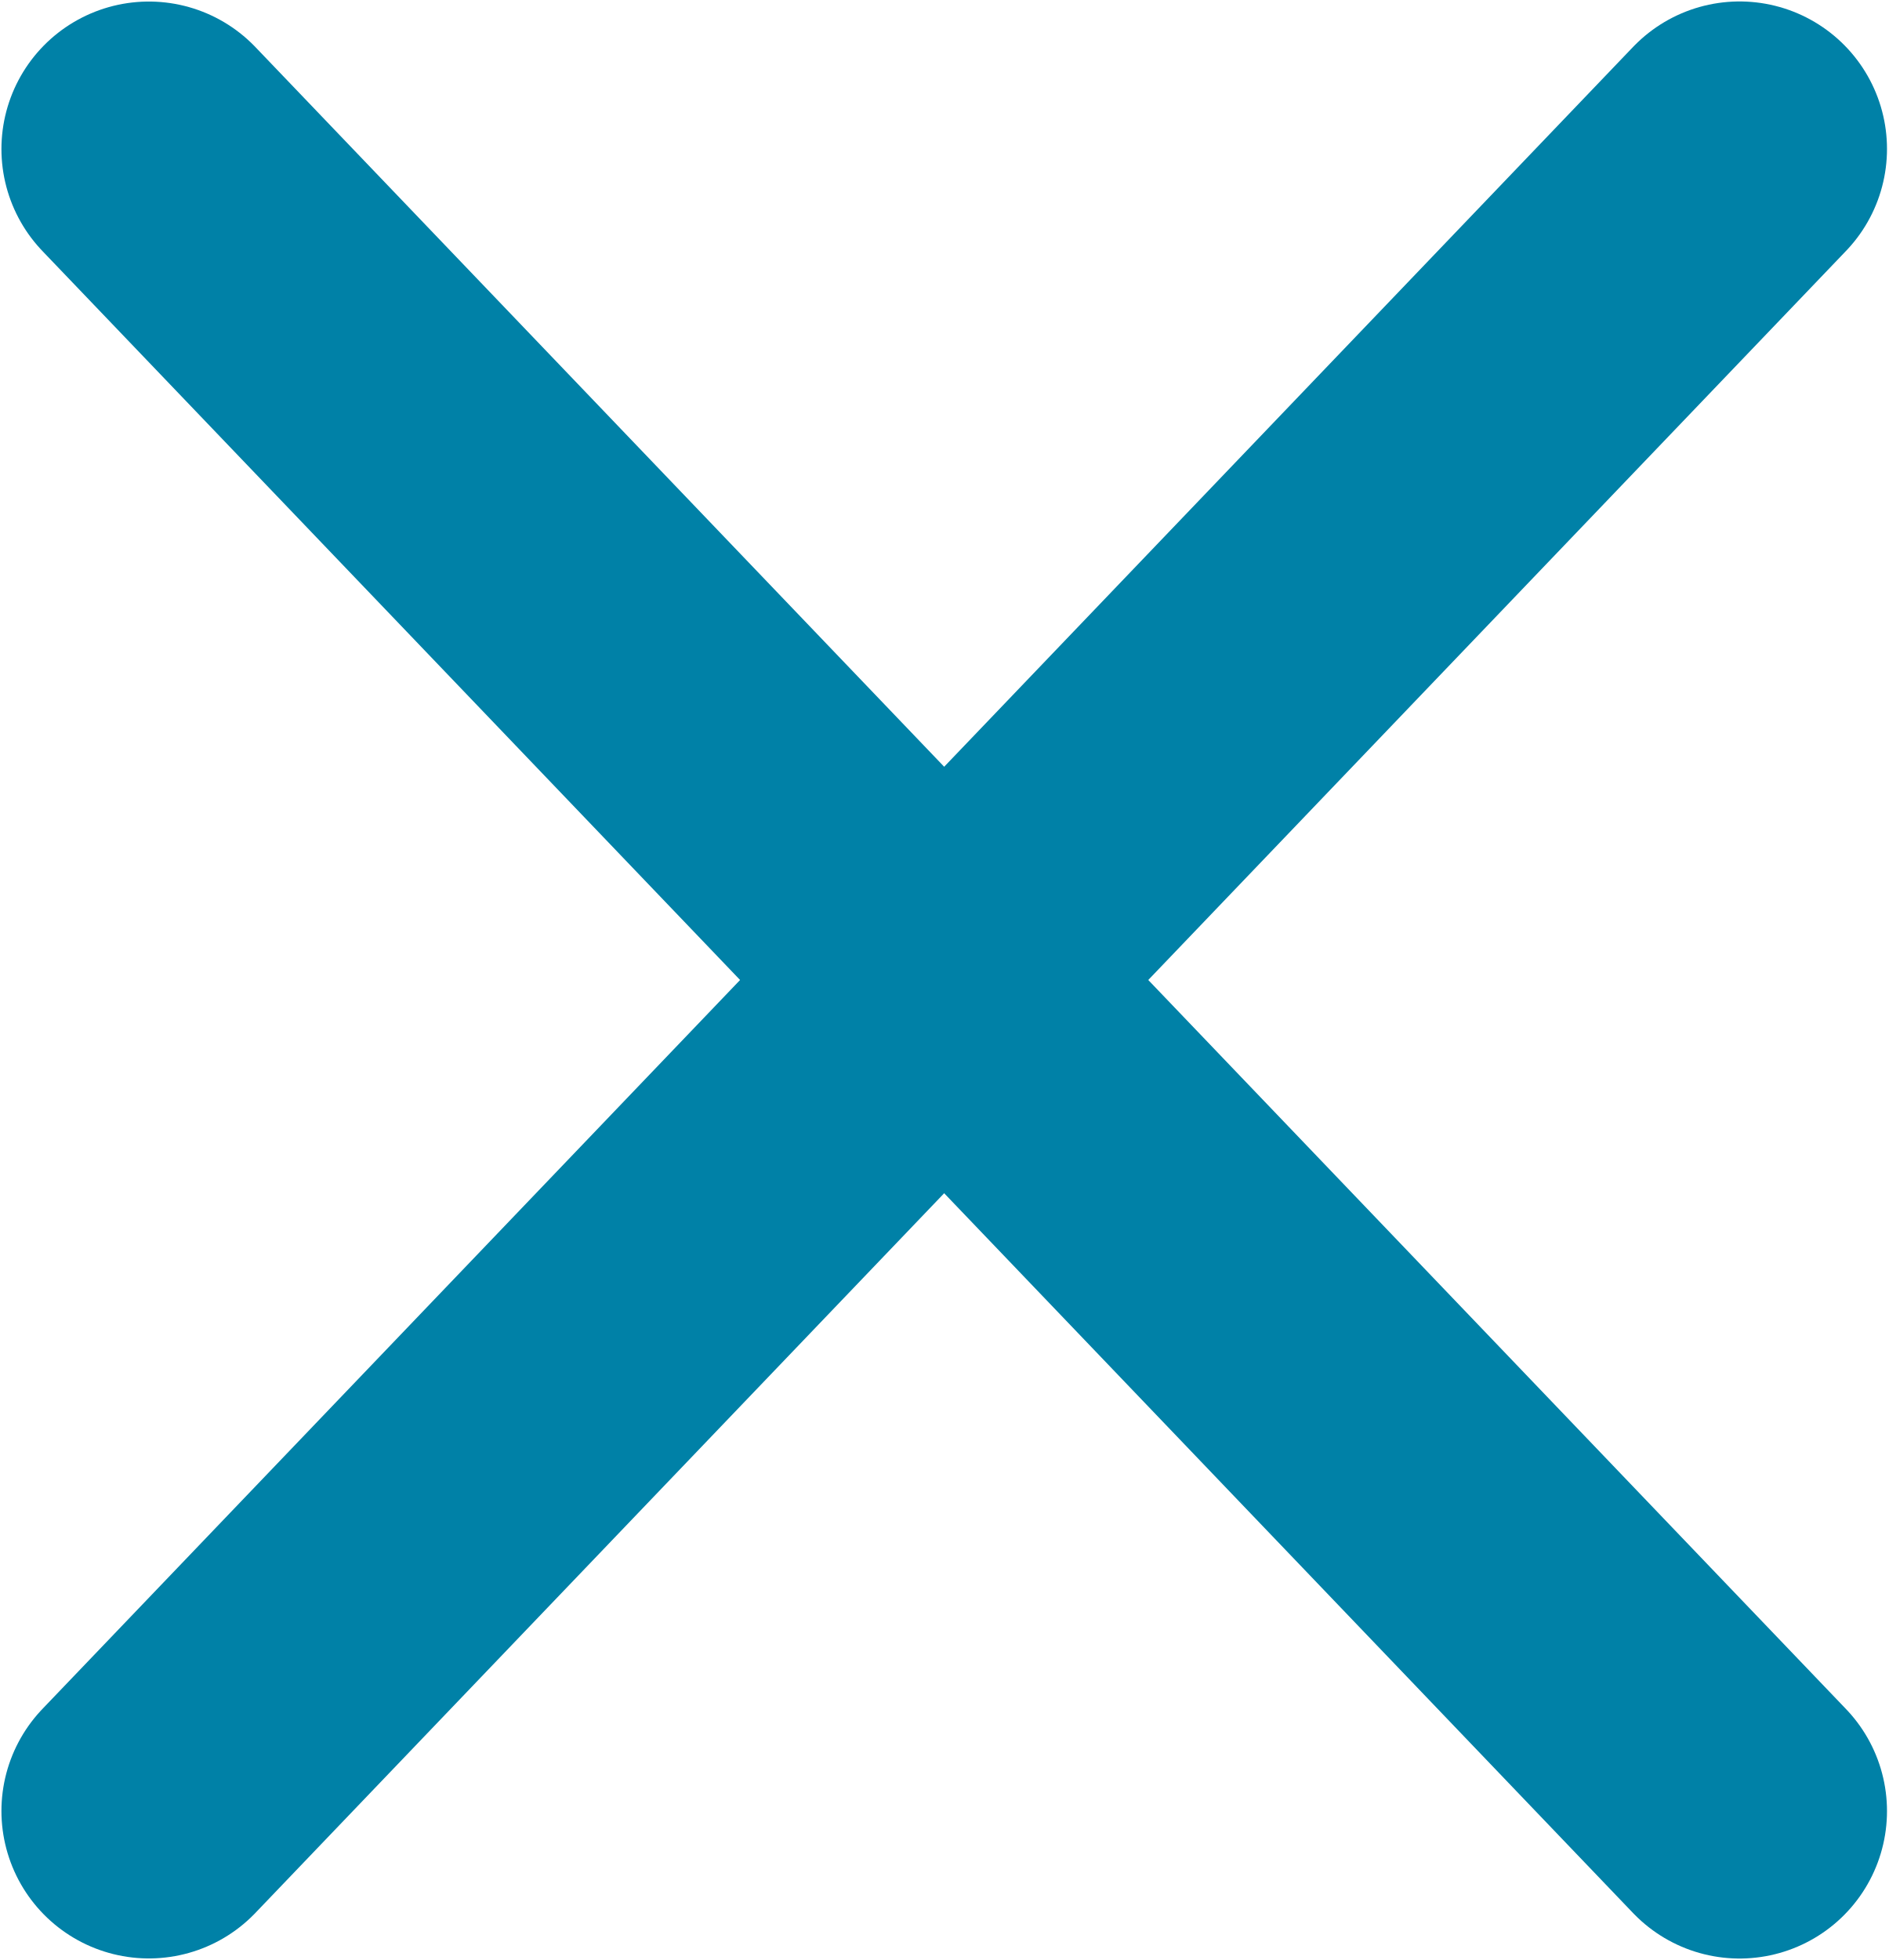
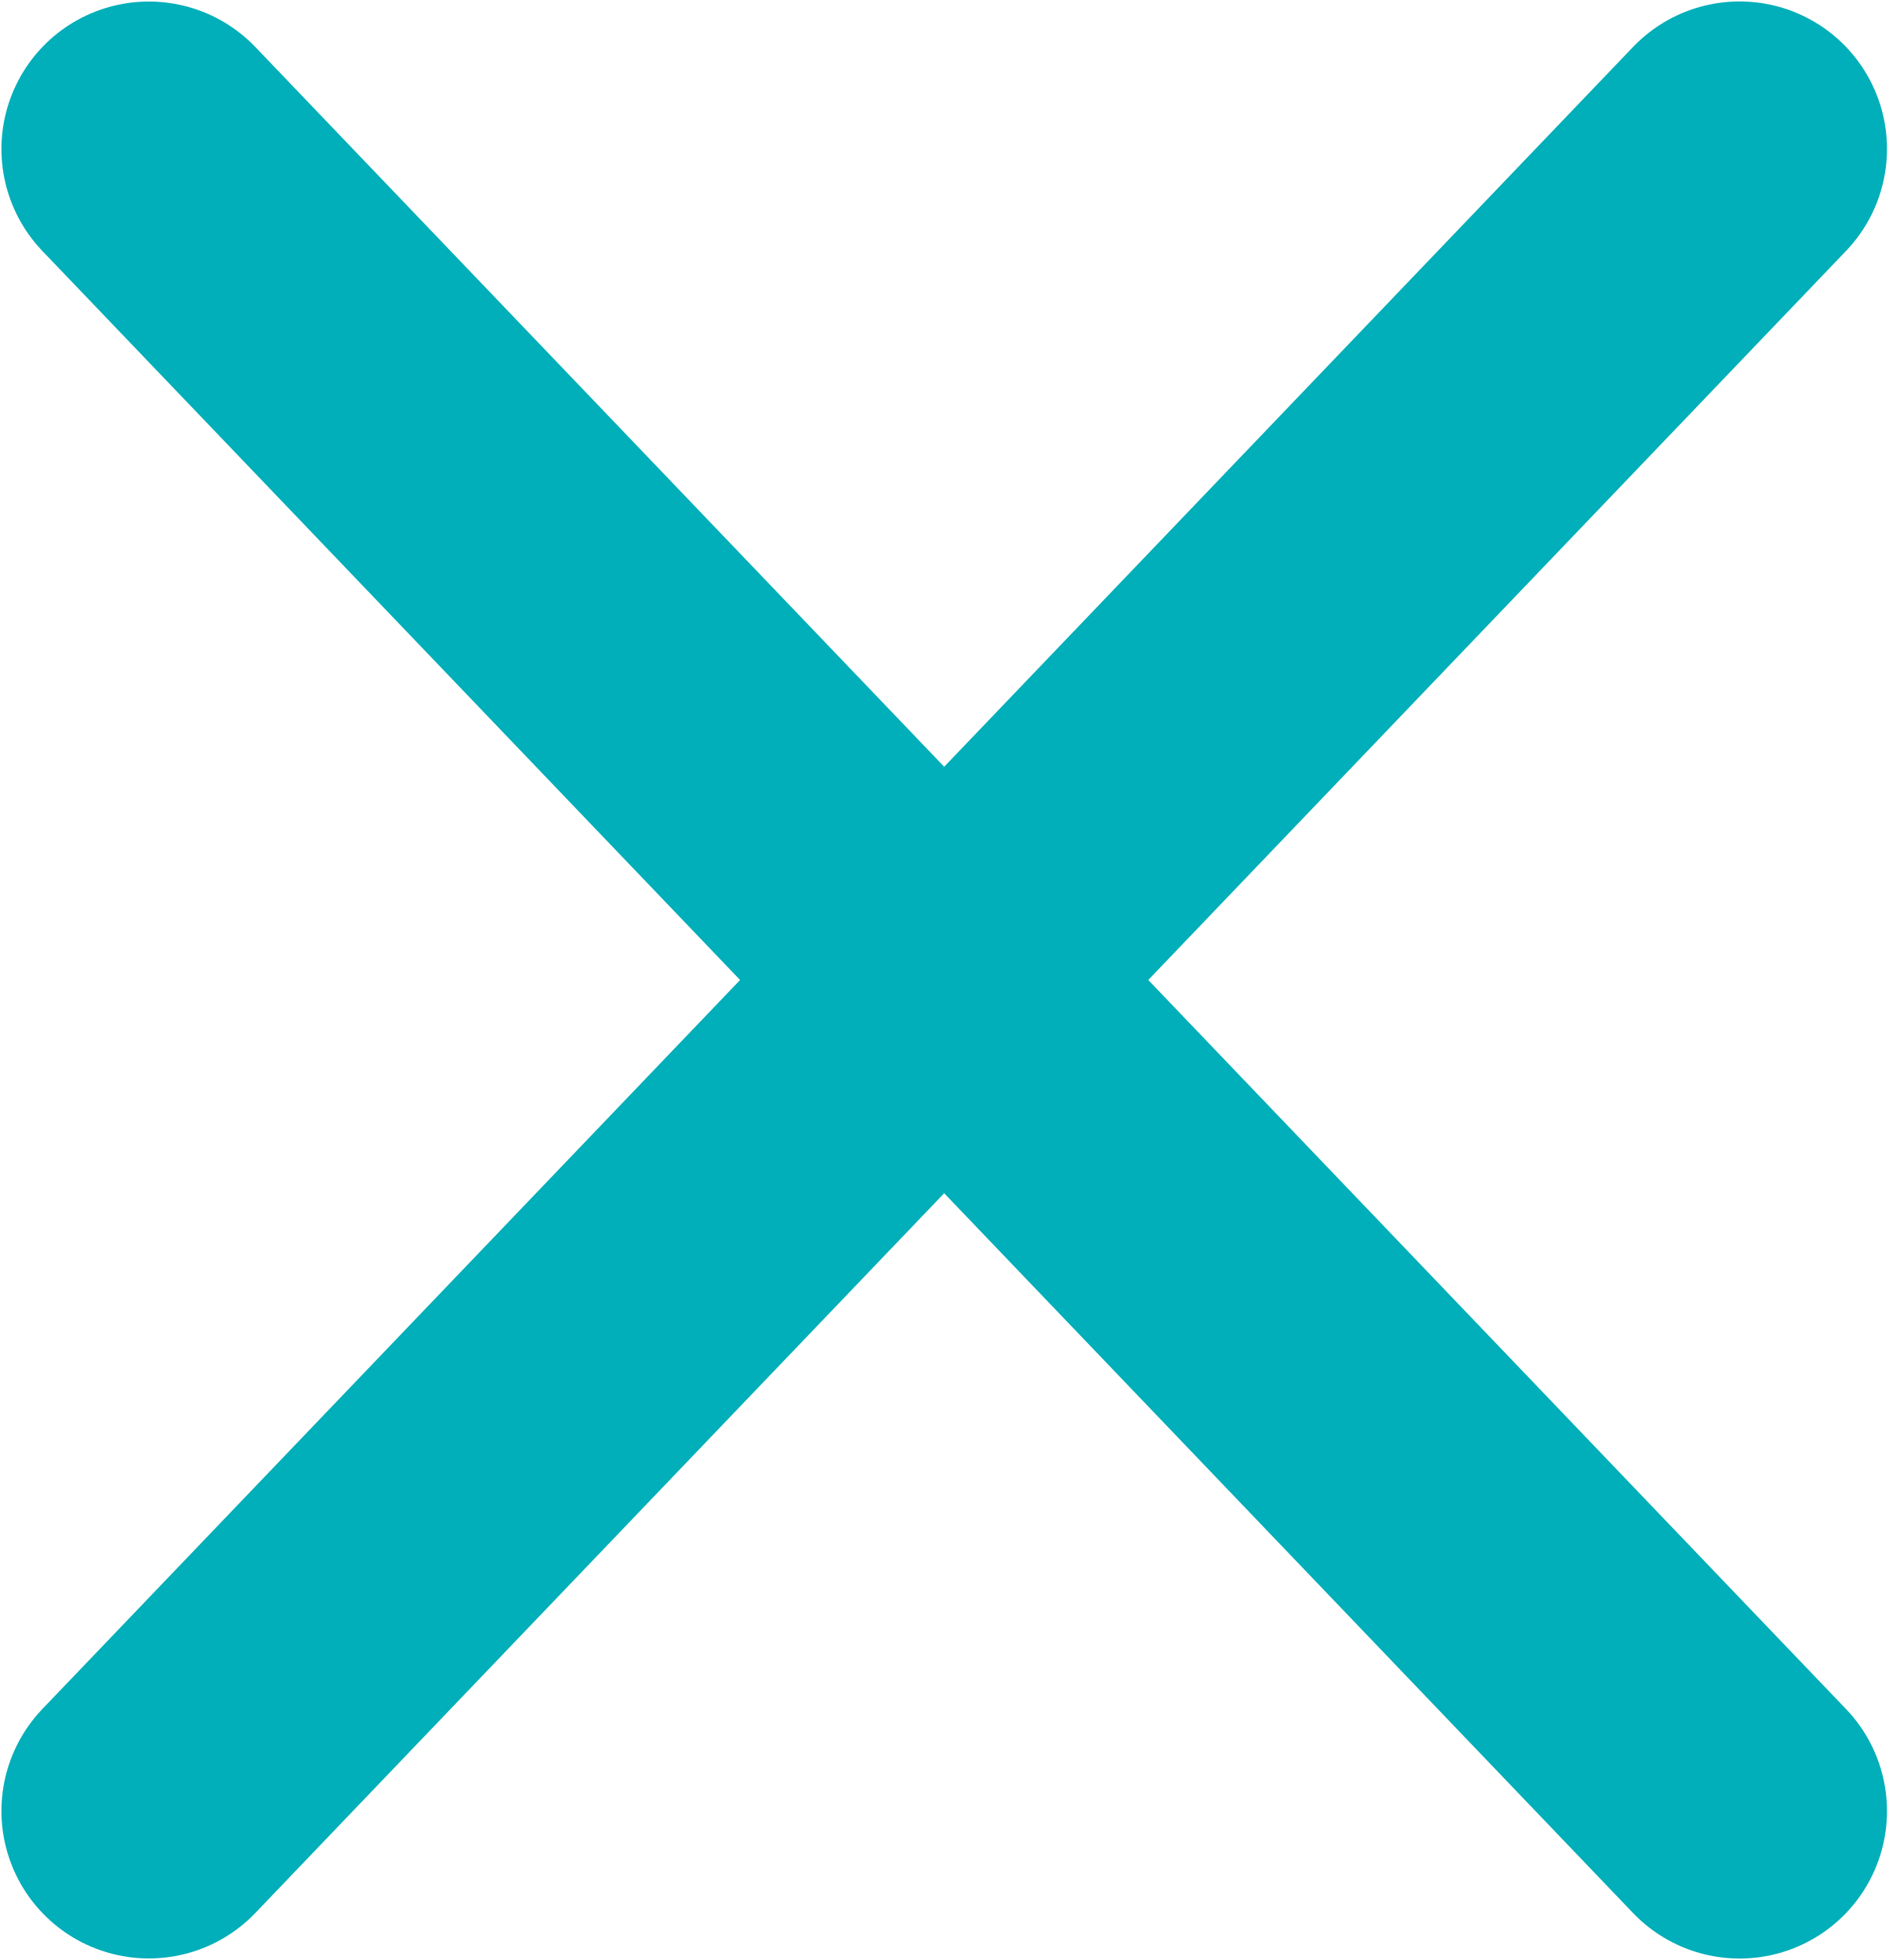
<svg xmlns="http://www.w3.org/2000/svg" version="1.1" viewBox="0 0 20.699 21.479">
  <g transform="translate(1.632 1.6339)" label="Layer 1">
-     <path d="m-2.5783e-4 -0.001 17.436 18.214" fill="#0081A7" stroke="#0081A7" stroke-linecap="round" stroke-width="3.232" />
-     <path d="m-2.5783e-4 18.212 17.436-18.214" fill="#0081A7" stroke="#0081A7" stroke-linecap="round" stroke-width="3.232" />
+     <path d="m-2.5783e-4 -0.001 17.436 18.214" fill="#00AFB9" stroke="#00AFB9" stroke-linecap="round" stroke-width="3.232" />
+     <path d="m-2.5783e-4 18.212 17.436-18.214" fill="#00AFB9" stroke="#00AFB9" stroke-linecap="round" stroke-width="3.232" />
  </g>
</svg>
